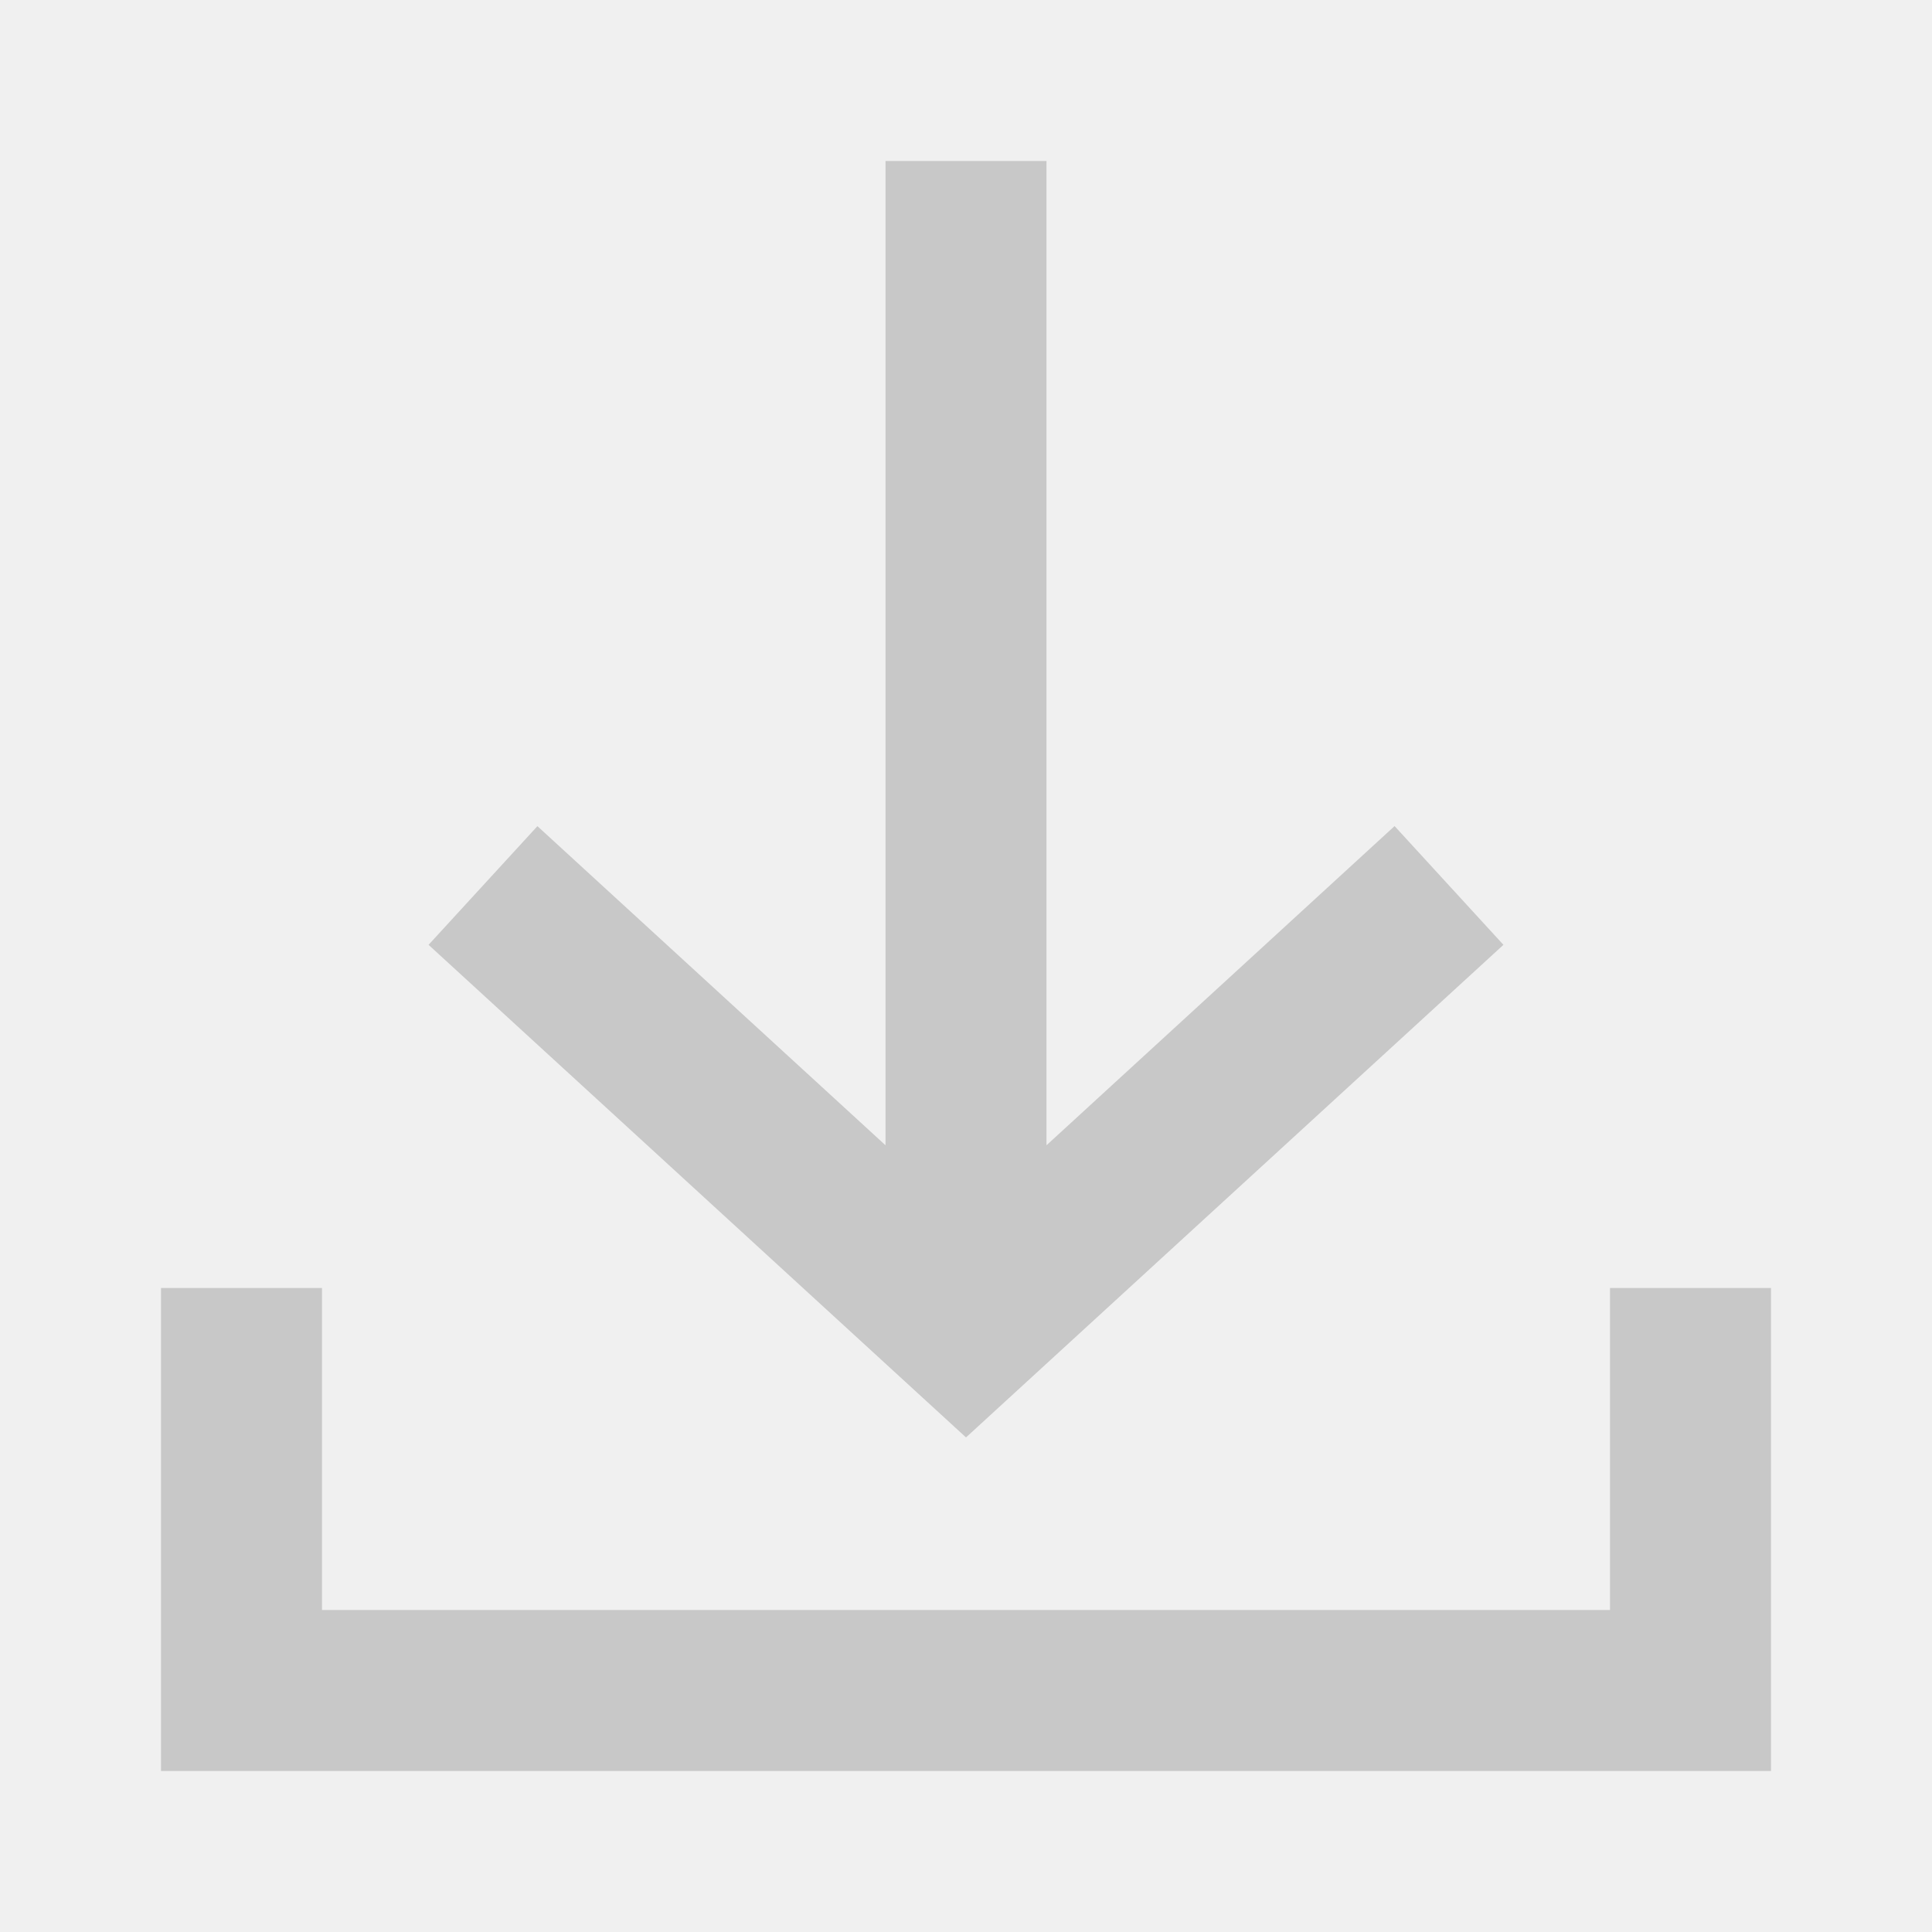
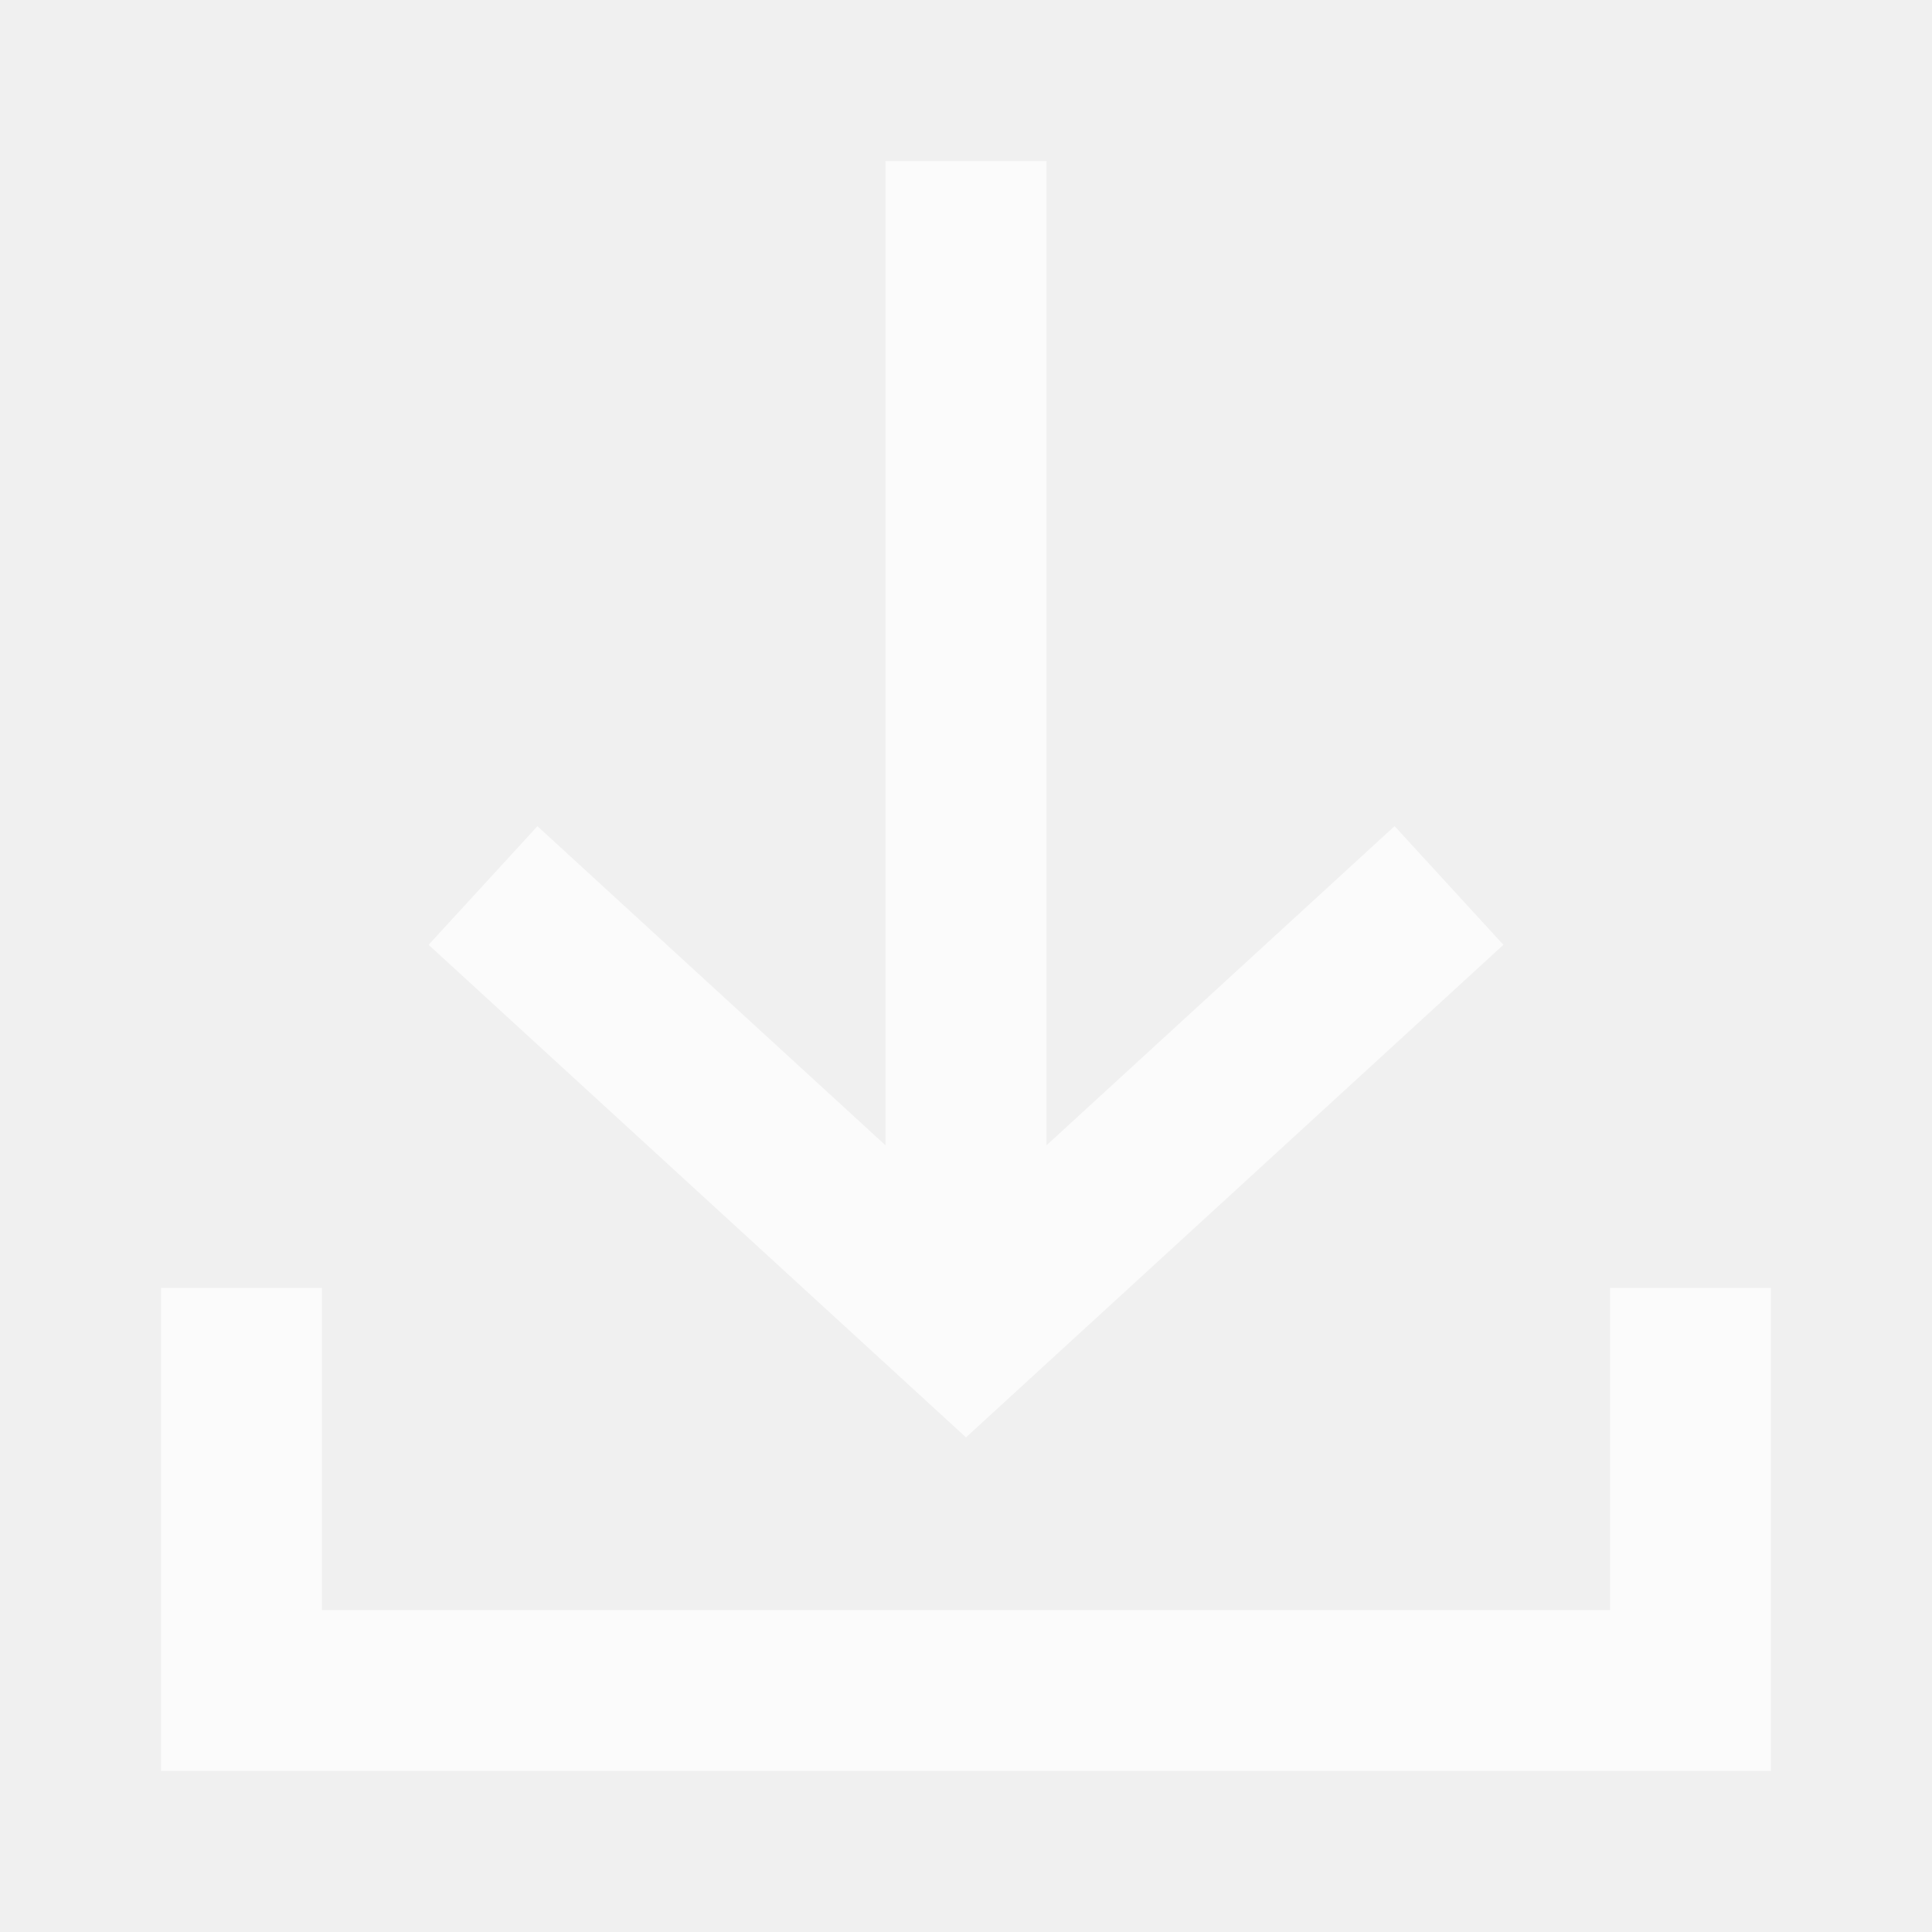
<svg xmlns="http://www.w3.org/2000/svg" width="24" height="24" viewBox="0 0 24 24">
  <defs>
    <style type="text/css">
-             .cls-1{opacity:.7}.cls-2{fill:#B6B6B6}.cls-3{fill:none}
+             .cls-1{opacity:.7}.cls-2{fill:#fff}.cls-3{fill:none}
        </style>
  </defs>
  <g id="ic-transaction-received" class="cls-1">
    <g id="Group_8834" data-name="Group 8834">
      <path id="Path_18892" d="M18.676 11.737l-1.352-1.475L13 14.227V2h-2v12.227l-4.324-3.964-1.352 1.474L12 17.856z" class="cls-2" data-name="Path 18892" />
      <path id="Path_18893" d="M20 16v4H4v-4H2v6h20v-6z" class="cls-2" data-name="Path 18893" />
    </g>
    <path id="Rectangle_4413" d="M0 0h24v24H0z" class="cls-3" data-name="Rectangle 4413" />
  </g>
</svg>
